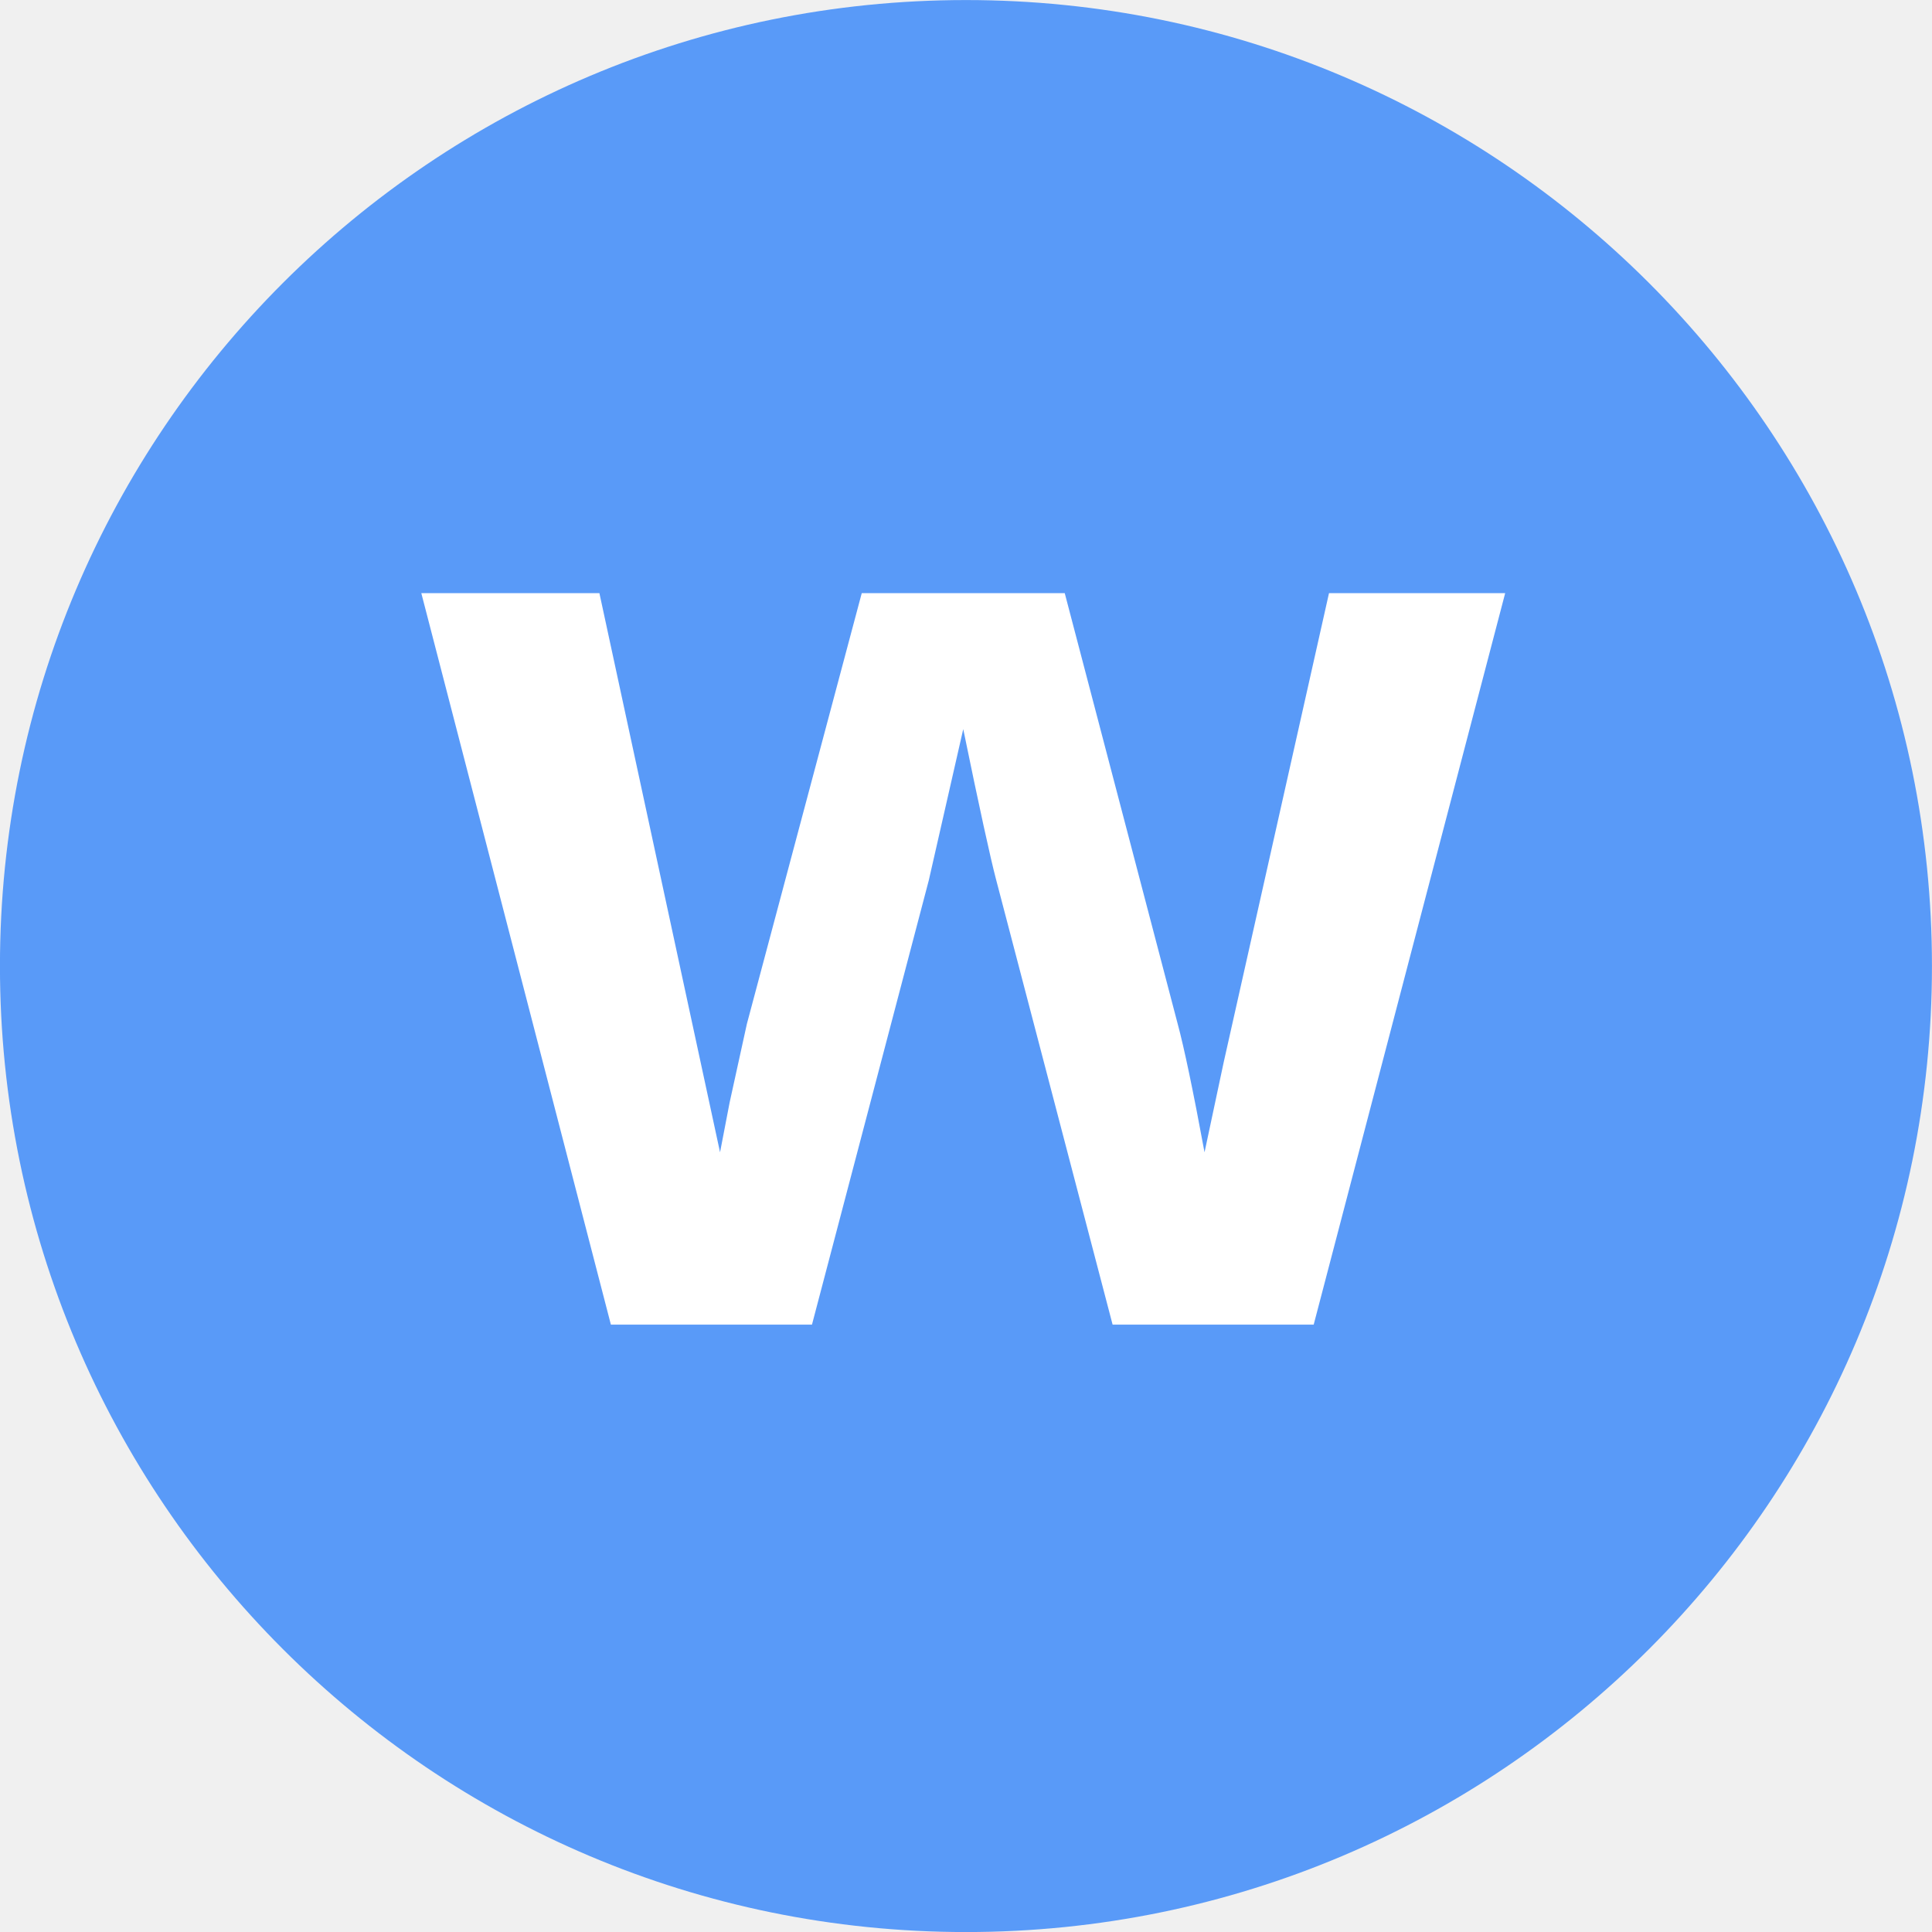
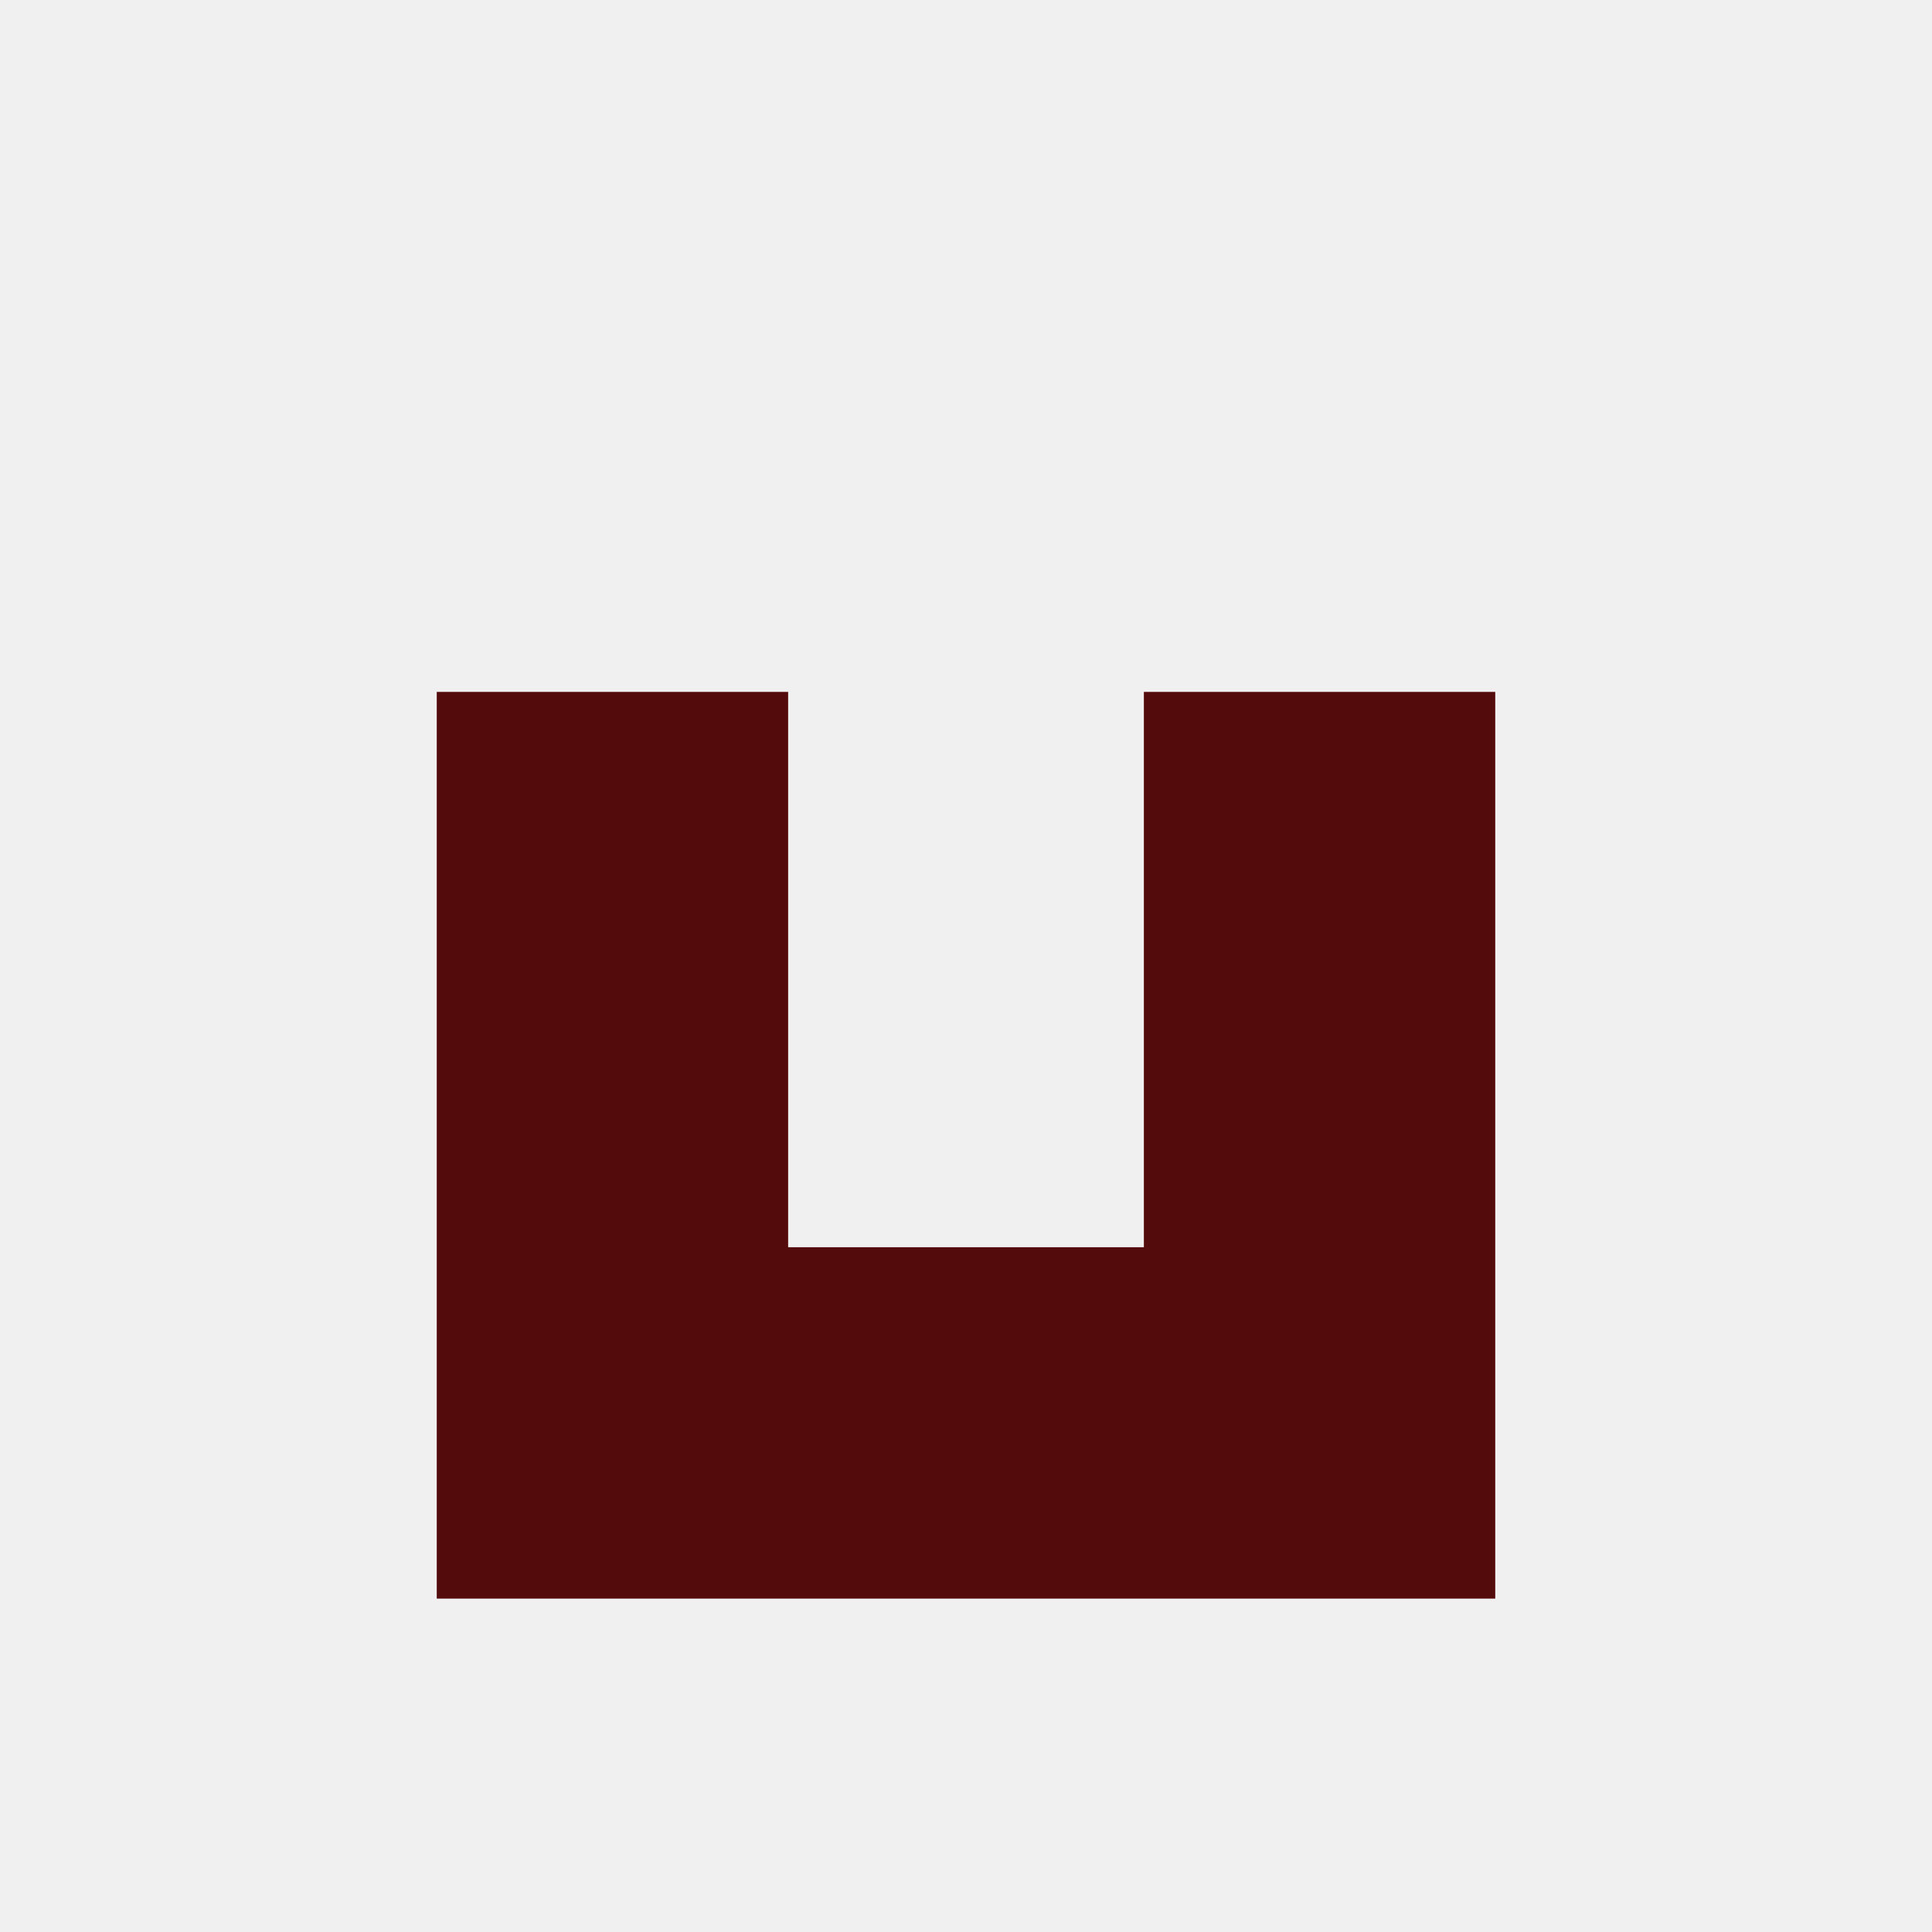
- <svg xmlns="http://www.w3.org/2000/svg" width="15.764mm" height="15.764mm" viewBox="0 0 15.764 15.764" version="1.1" id="svg1" xml:space="preserve">
-   <defs id="defs1" />
-   <g id="layer1" transform="translate(-92.26936,-159.7736)">
-     <circle style="fill:#599af8;fill-opacity:1;stroke:none;stroke-width:0.236;stroke-linejoin:round" id="path1" cx="100.151" cy="167.656" r="7.882" />
-     <text xml:space="preserve" style="font-style:normal;font-variant:normal;font-weight:bold;font-stretch:normal;font-size:11.289px;font-family:Arial;-inkscape-font-specification:'Arial, Bold';font-variant-ligatures:normal;font-variant-caps:normal;font-variant-numeric:normal;font-variant-east-asian:normal;text-align:start;writing-mode:lr-tb;direction:ltr;text-anchor:start;fill:#ffffff;fill-opacity:1;stroke:none;stroke-width:0.861;stroke-linejoin:round" x="95.739" y="170.583" id="text1">
-       <tspan id="tspan1" style="font-style:normal;font-variant:normal;font-weight:bold;font-stretch:normal;font-size:11.289px;font-family:Arial;-inkscape-font-specification:'Arial, Bold';font-variant-ligatures:normal;font-variant-caps:normal;font-variant-numeric:normal;font-variant-east-asian:normal;fill:#ffffff;stroke-width:0.861" x="95.739" y="170.583">w</tspan>
-     </text>
-   </g>
+ <svg xmlns="http://www.w3.org/2000/svg" xml:space="preserve" width="16" height="16">
+   <style>@media (prefers-color-scheme:dark){path{stroke:#fff!important}}</style>
+   <path d="M5.072 5.73v6.054h5.856V5.73" style="stroke:#540b0b;stroke-width:2.91;fill:none" />
</svg>
